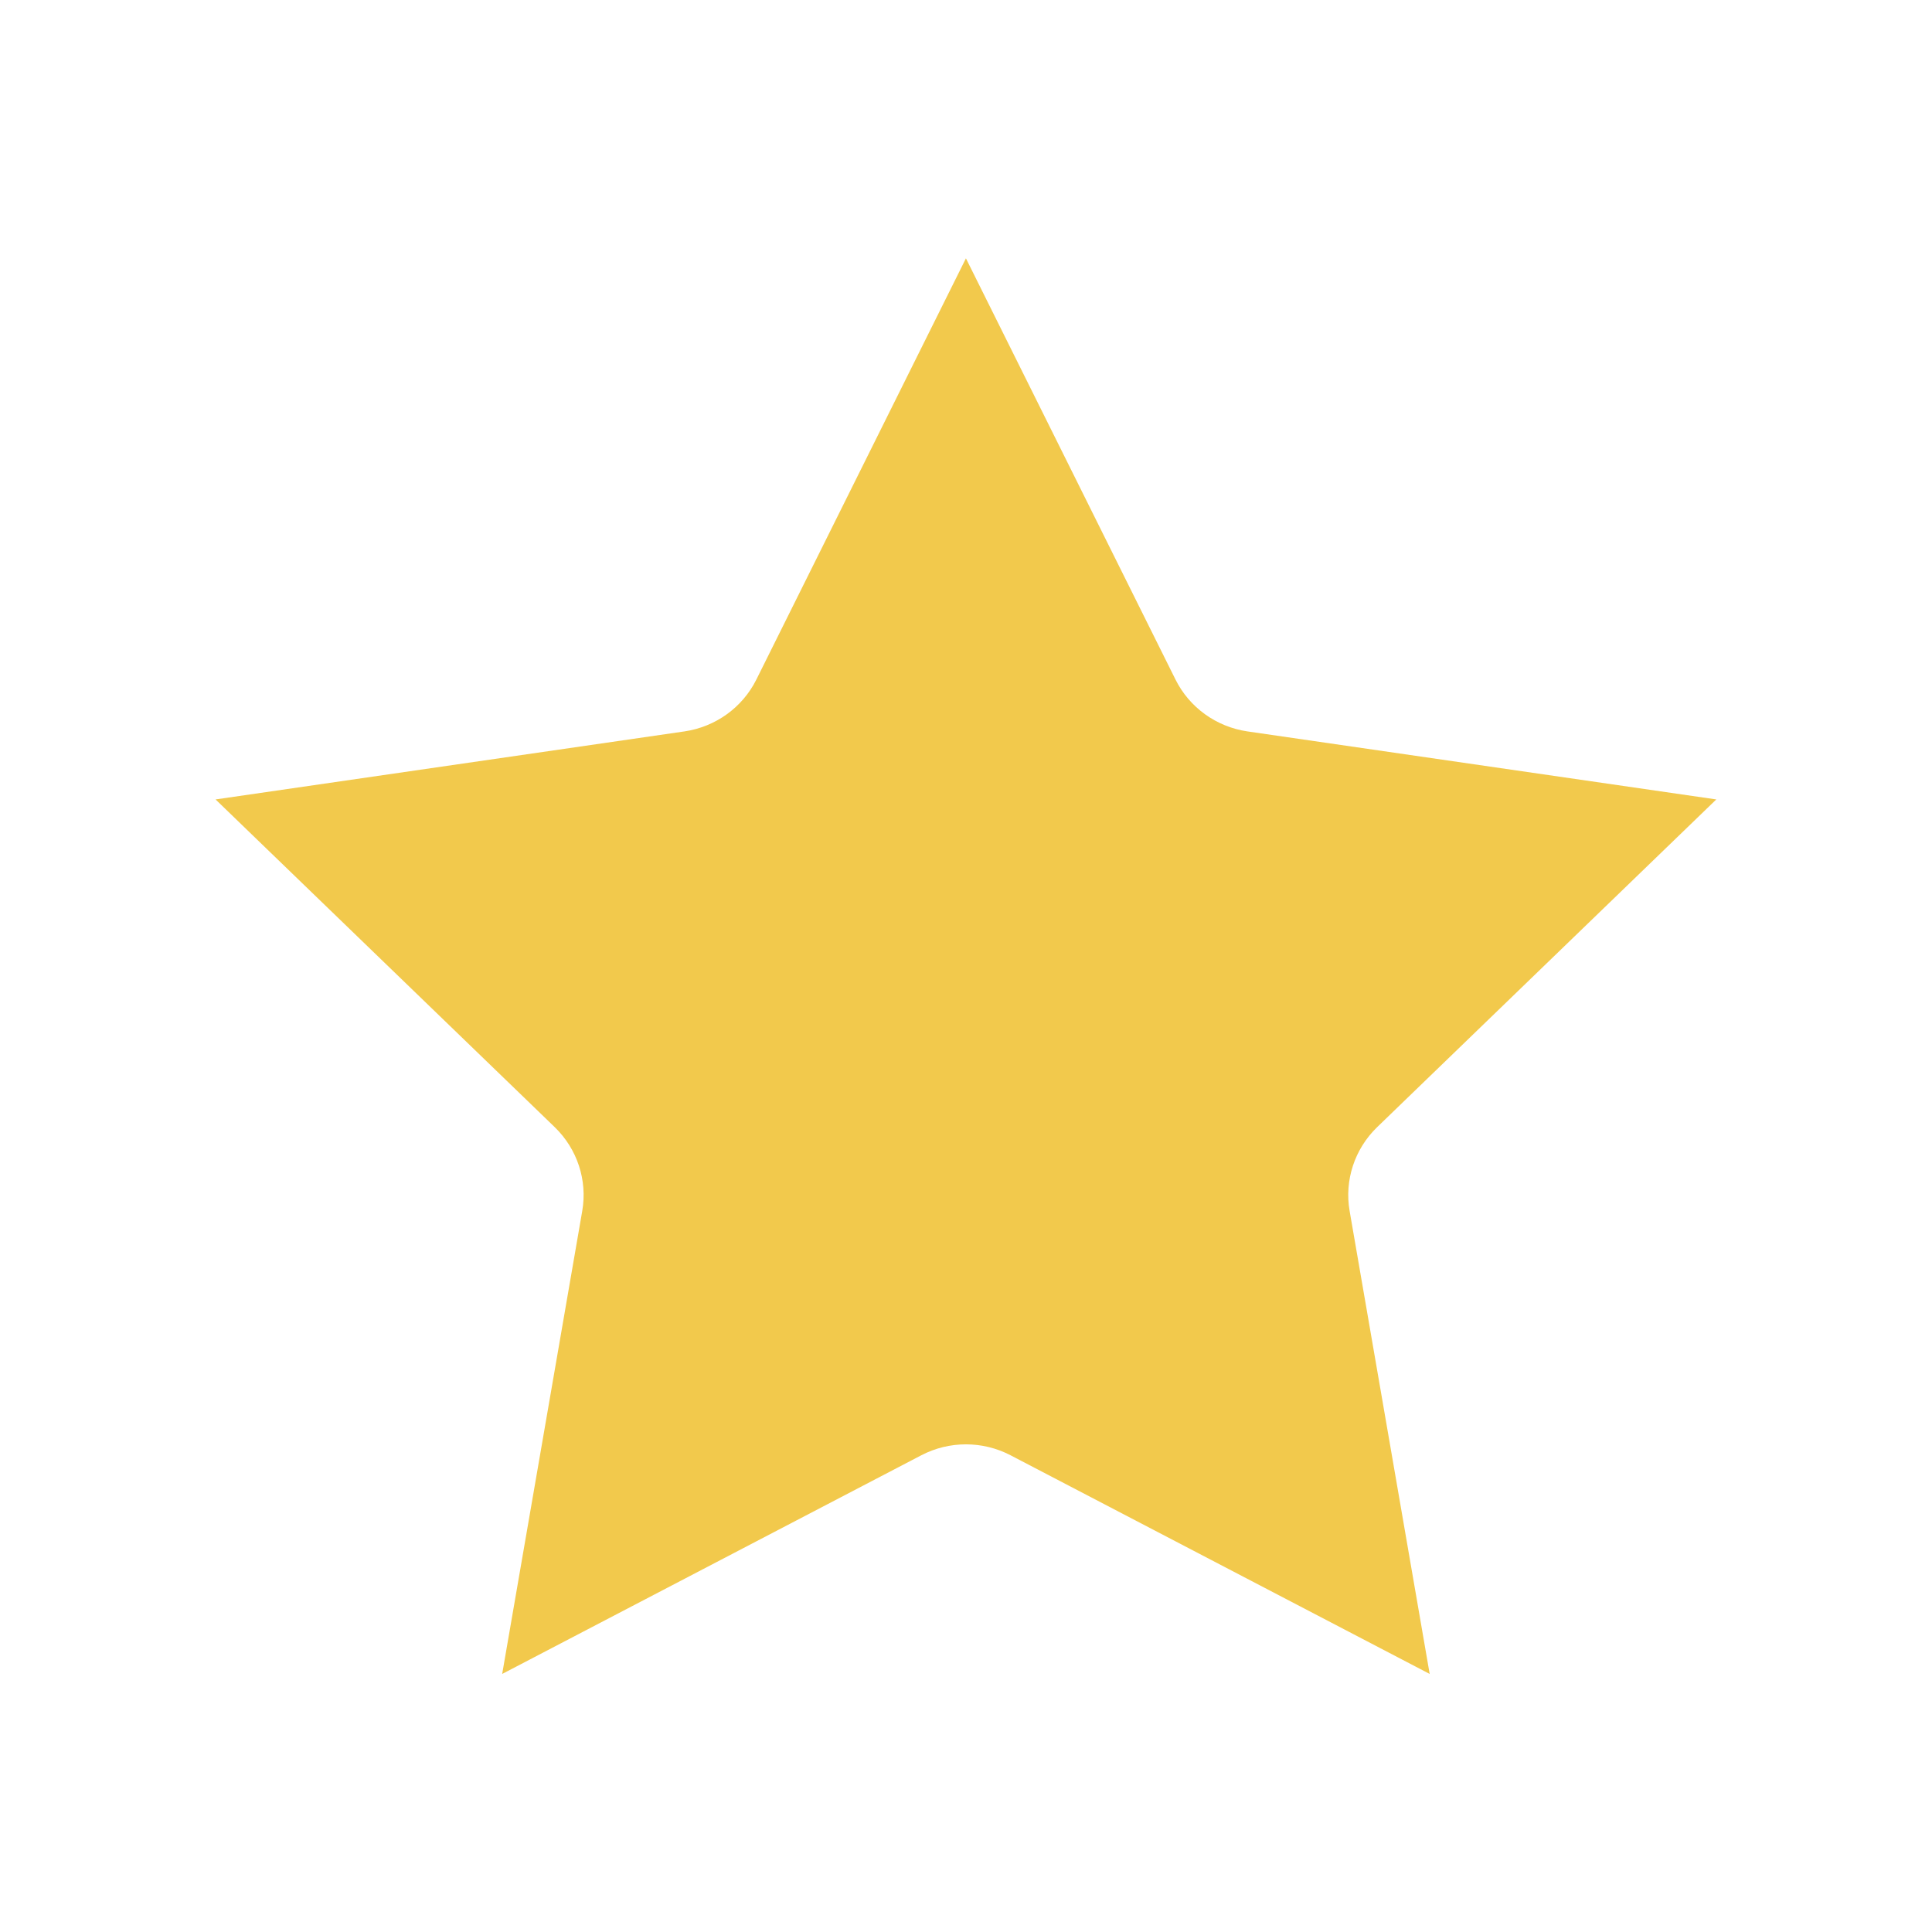
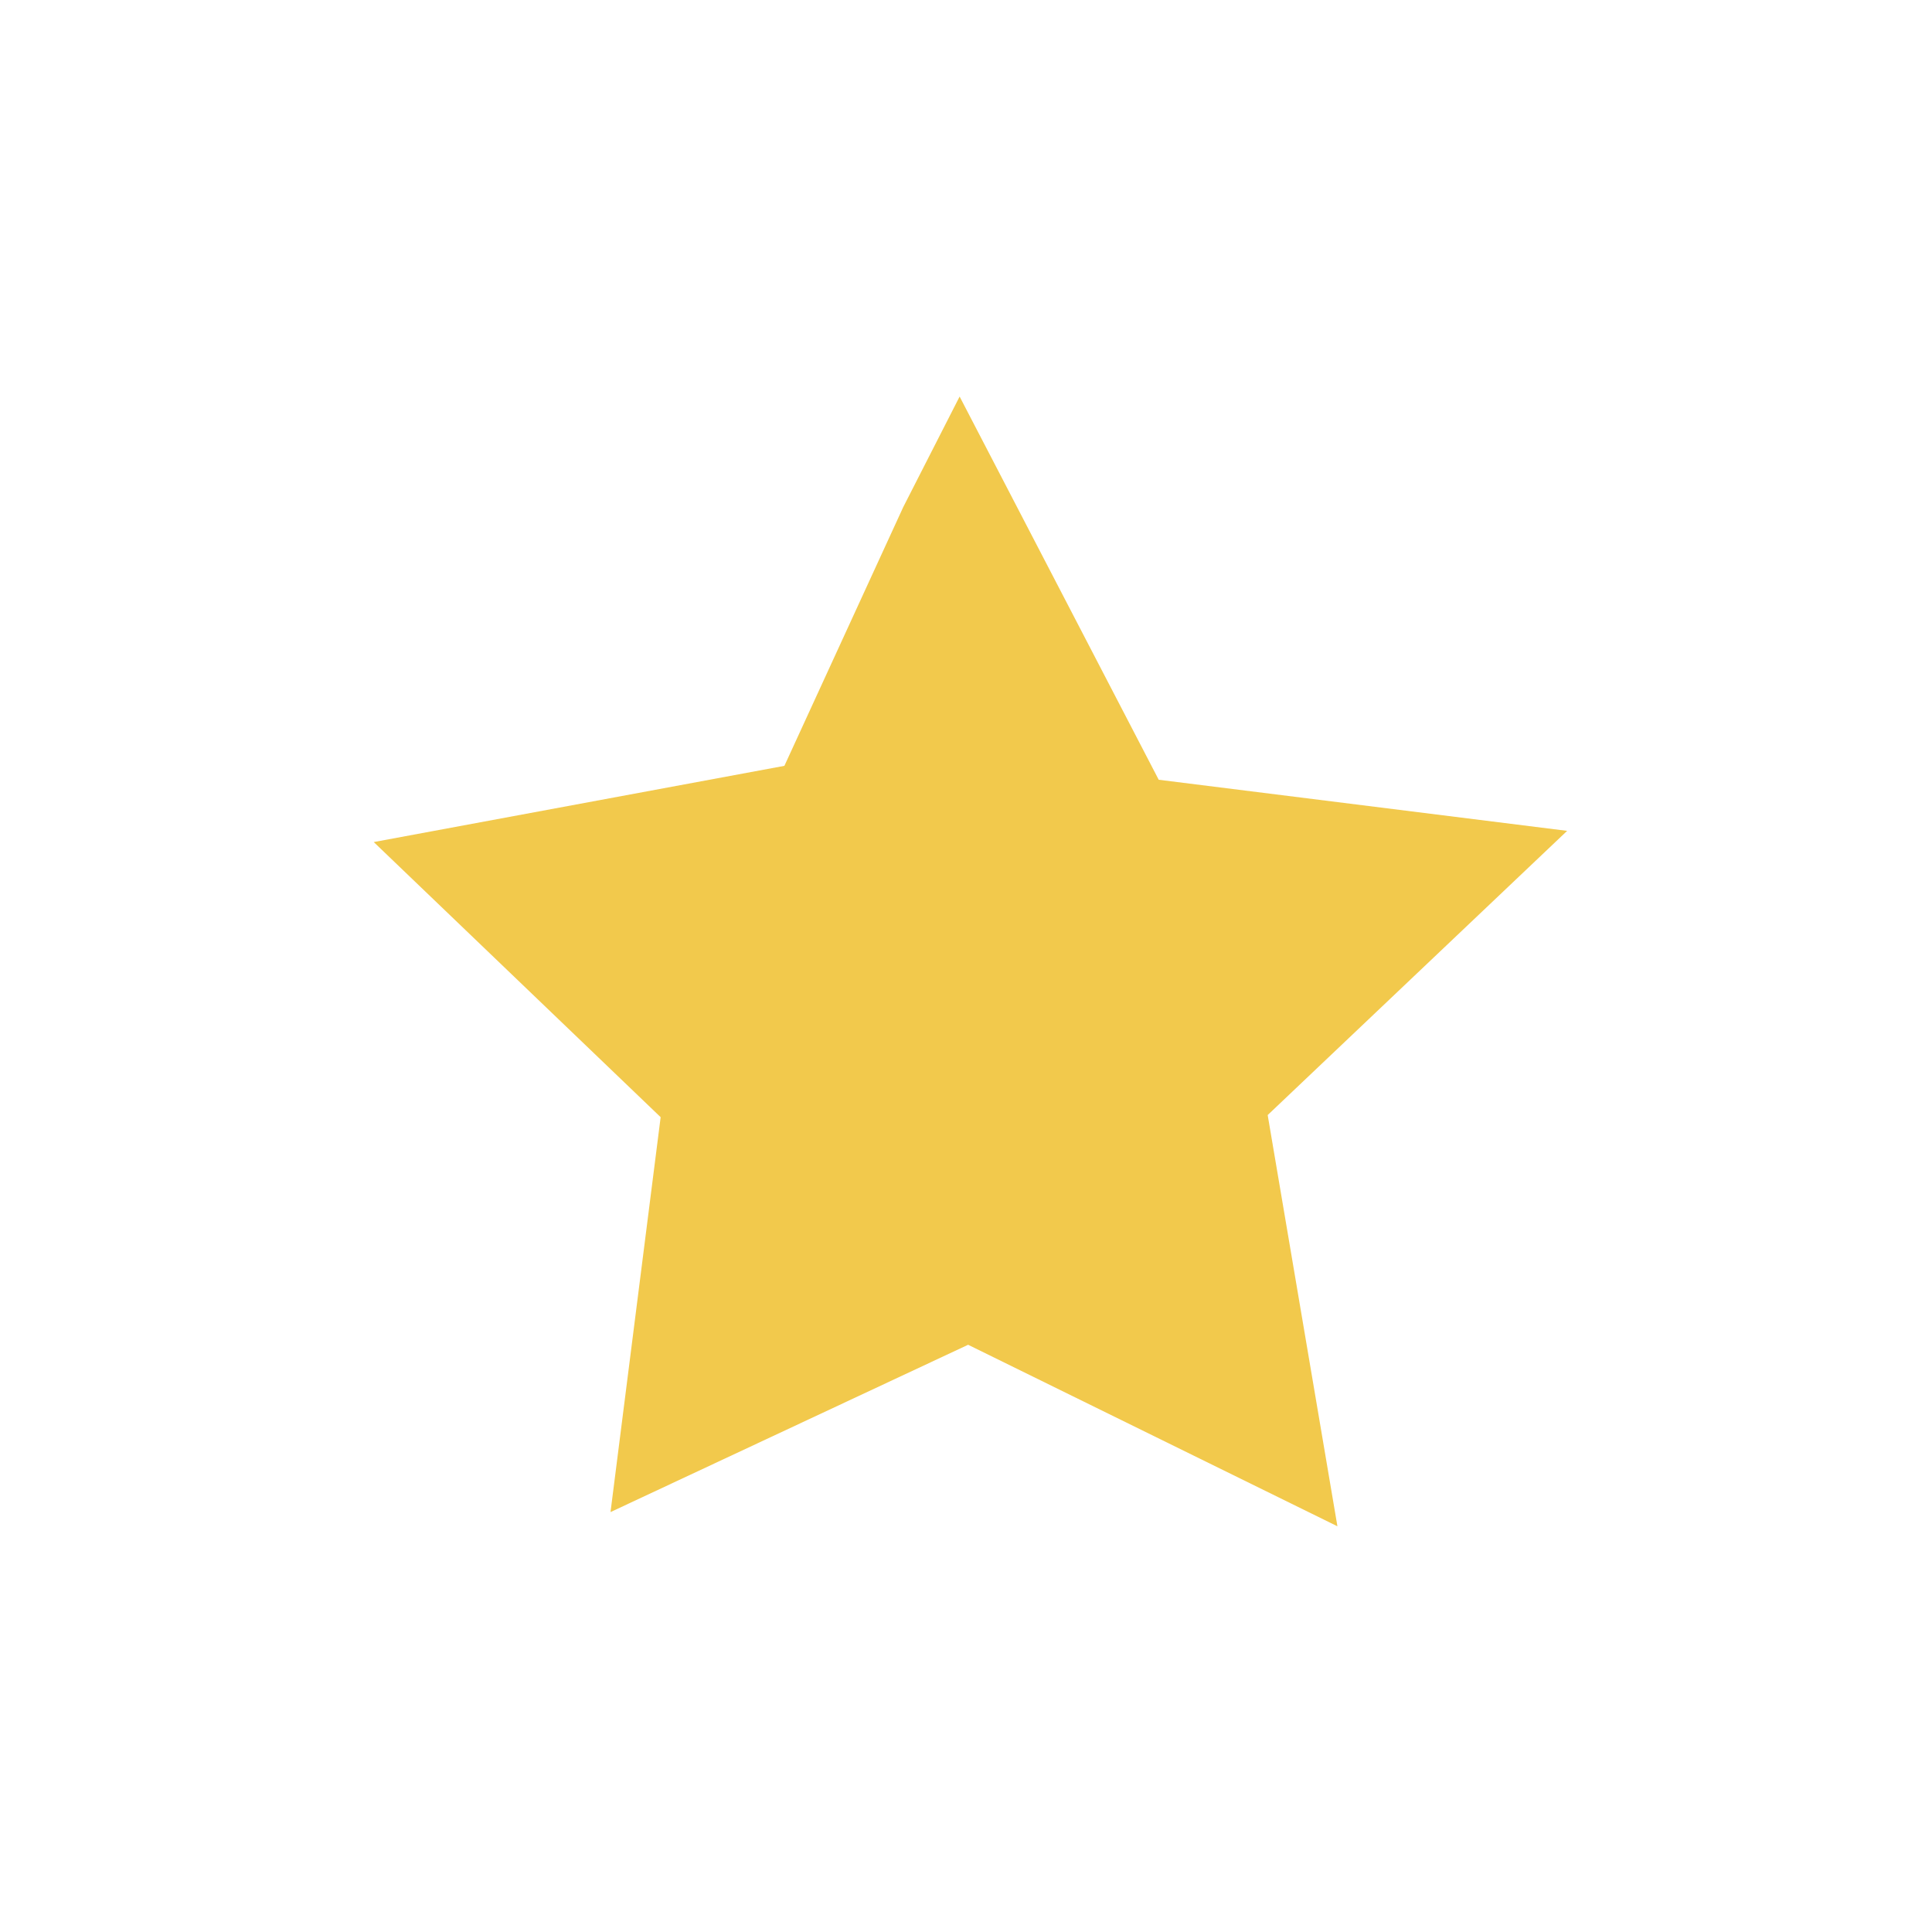
- <svg xmlns="http://www.w3.org/2000/svg" width="14" height="14">
+ <svg xmlns="http://www.w3.org/2000/svg" width="20" height="20">
  <g>
    <rect fill="none" id="canvas_background" height="402" width="582" y="-1" x="-1" />
  </g>
  <g>
-     <path stroke="null" stroke-width="0" id="svg_1" fill="#F2C94C" d="m7,1.871l-1.519,3.053c-0.101,0.203 -0.296,0.343 -0.521,0.376l-3.398,0.493l2.458,2.375c0.163,0.158 0.238,0.385 0.199,0.608l-0.58,3.354l3.038,-1.585c0.202,-0.105 0.443,-0.105 0.645,0l3.038,1.585l-0.58,-3.354c-0.039,-0.223 0.036,-0.45 0.199,-0.608l2.458,-2.375l-3.398,-0.493c-0.225,-0.033 -0.42,-0.173 -0.521,-0.376l-1.519,-3.053z" clip-rule="evenodd" fill-rule="evenodd" />
+     <path id="svg_2" fill="#F2C94C" d="m9.351,5.248l-1.231,2.68l-4.251,0.789l2.97,2.848l-0.519,4.088l3.702,-1.732l3.823,1.879l-0.722,-4.257l3.1,-2.942l-4.228,-0.529l-2.061,-3.967z" clip-rule="evenodd" fill-rule="evenodd" />
  </g>
</svg>
